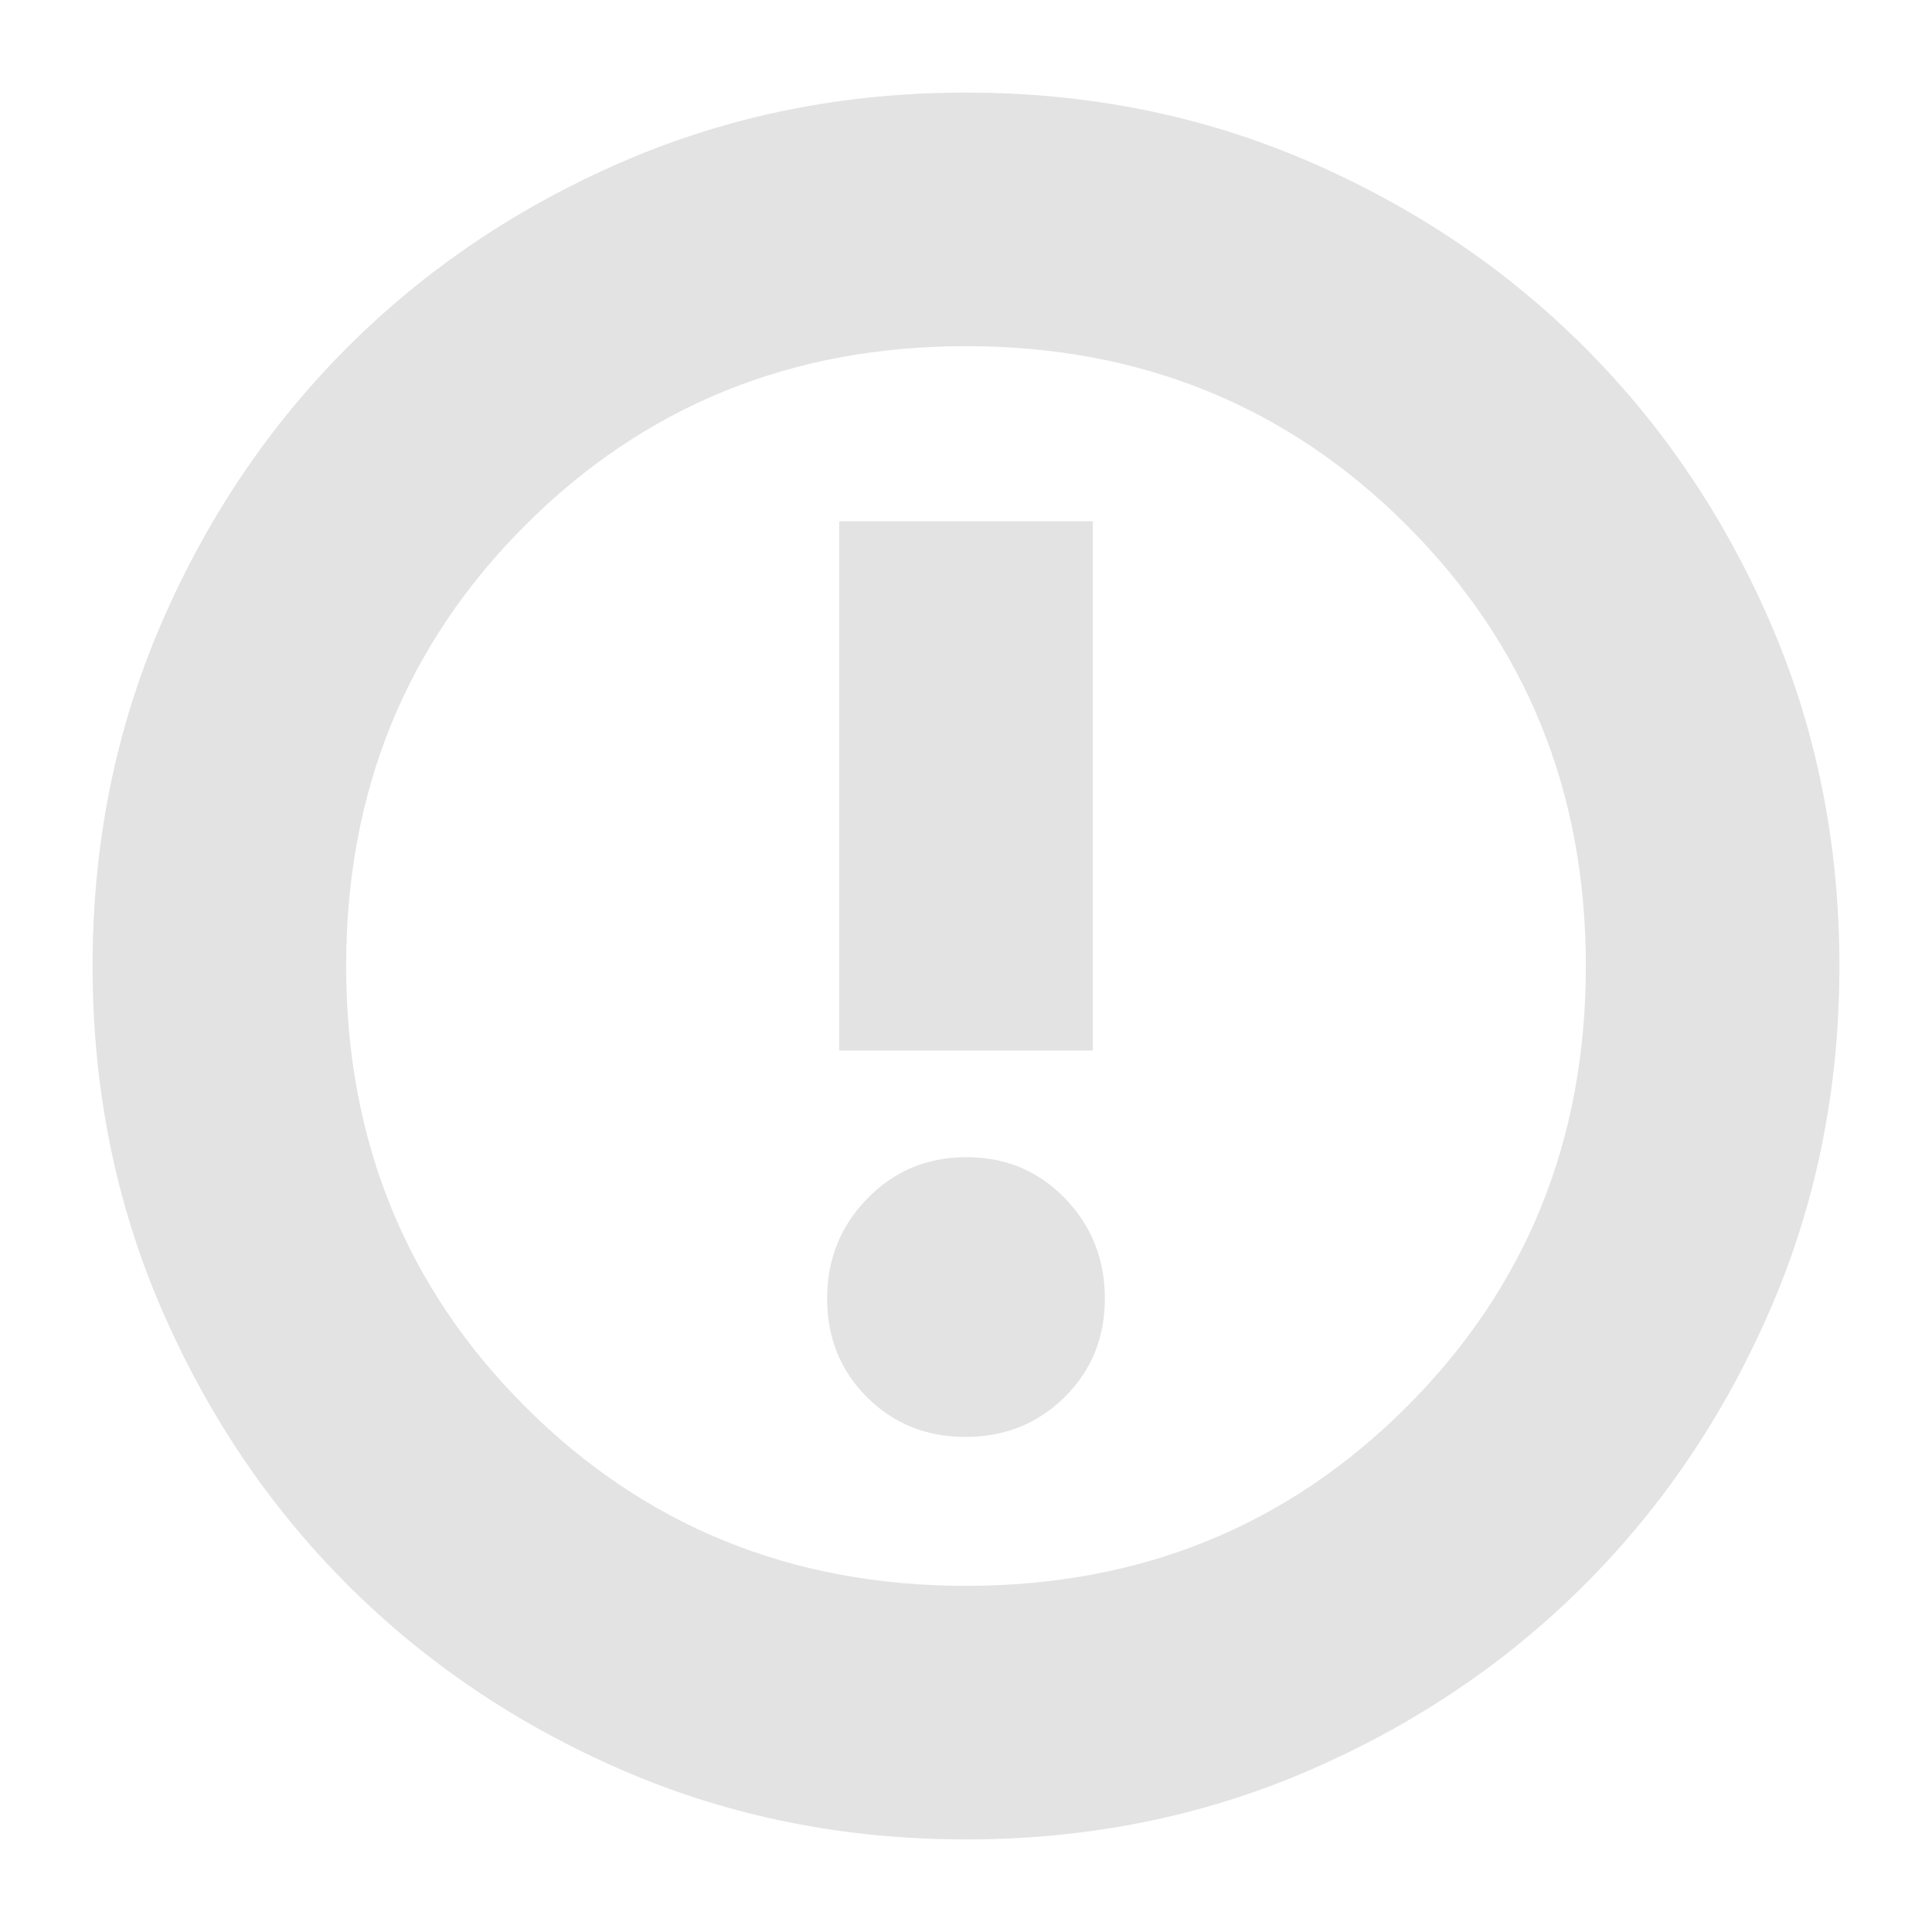
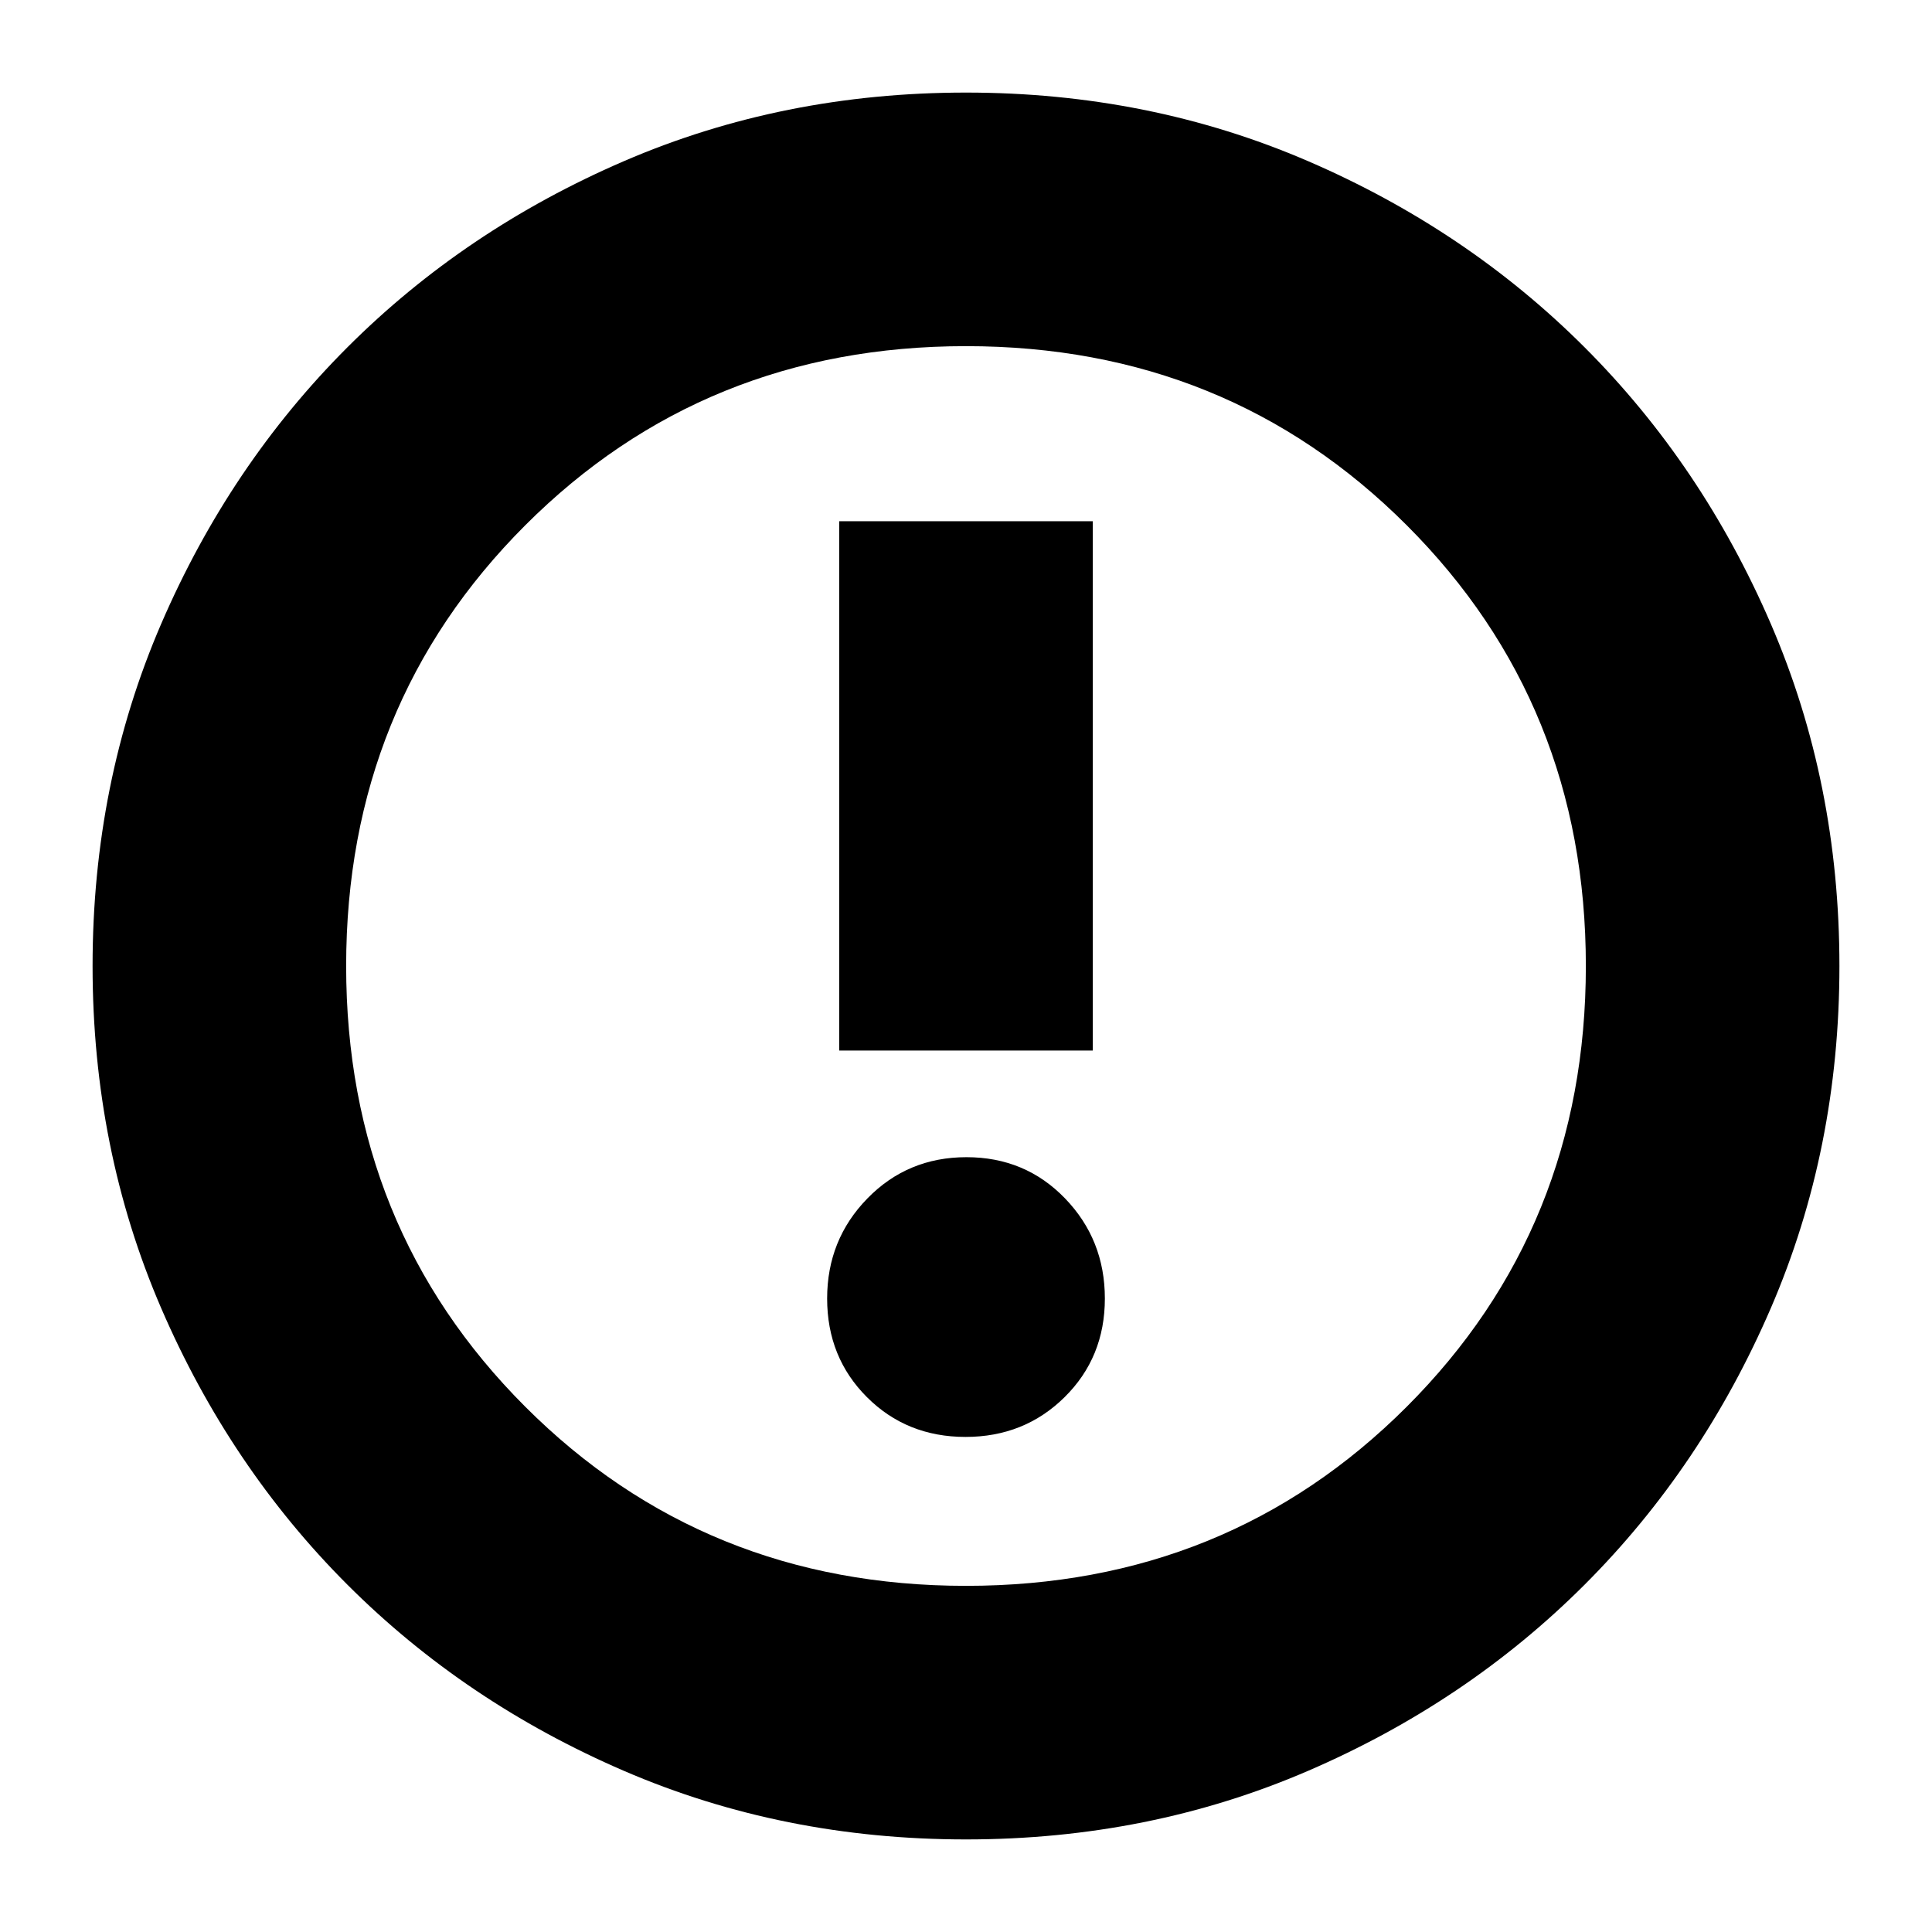
- <svg xmlns="http://www.w3.org/2000/svg" height="24px" viewBox="0 -960 960 960" width="24px" fill="#e3e3e3">
+ <svg xmlns="http://www.w3.org/2000/svg" height="24px" viewBox="0 -960 960 960" width="24px" fill="#000000">
  <path d="M479.77-246Q509-246 529-265.77q20-19.77 20-49t-19.77-49.73q-19.77-20.5-49-20.5T431-364.5q-20 20.5-20 49.73 0 29.23 19.77 49t49 19.77ZM417-438h126v-263H417v263Zm63 392q-91 0-169.99-34.08-78.98-34.09-137.41-92.52-58.43-58.43-92.52-137.41Q46-389 46-480q0-91 34.08-169.99 34.09-78.98 92.52-137.41 58.43-58.43 137.41-92.52Q389-914 480-914q91 0 169.99 34.08 78.98 34.09 137.41 92.52 58.43 58.43 92.52 137.41Q914-571 914-480q0 91-34.08 169.99-34.09 78.98-92.52 137.41-58.43 58.43-137.41 92.52Q571-46 480-46Zm0-126q130 0 219-89t89-219q0-130-89-219t-219-89q-130 0-219 89t-89 219q0 130 89 219t219 89Zm0-308Z" />
</svg>
